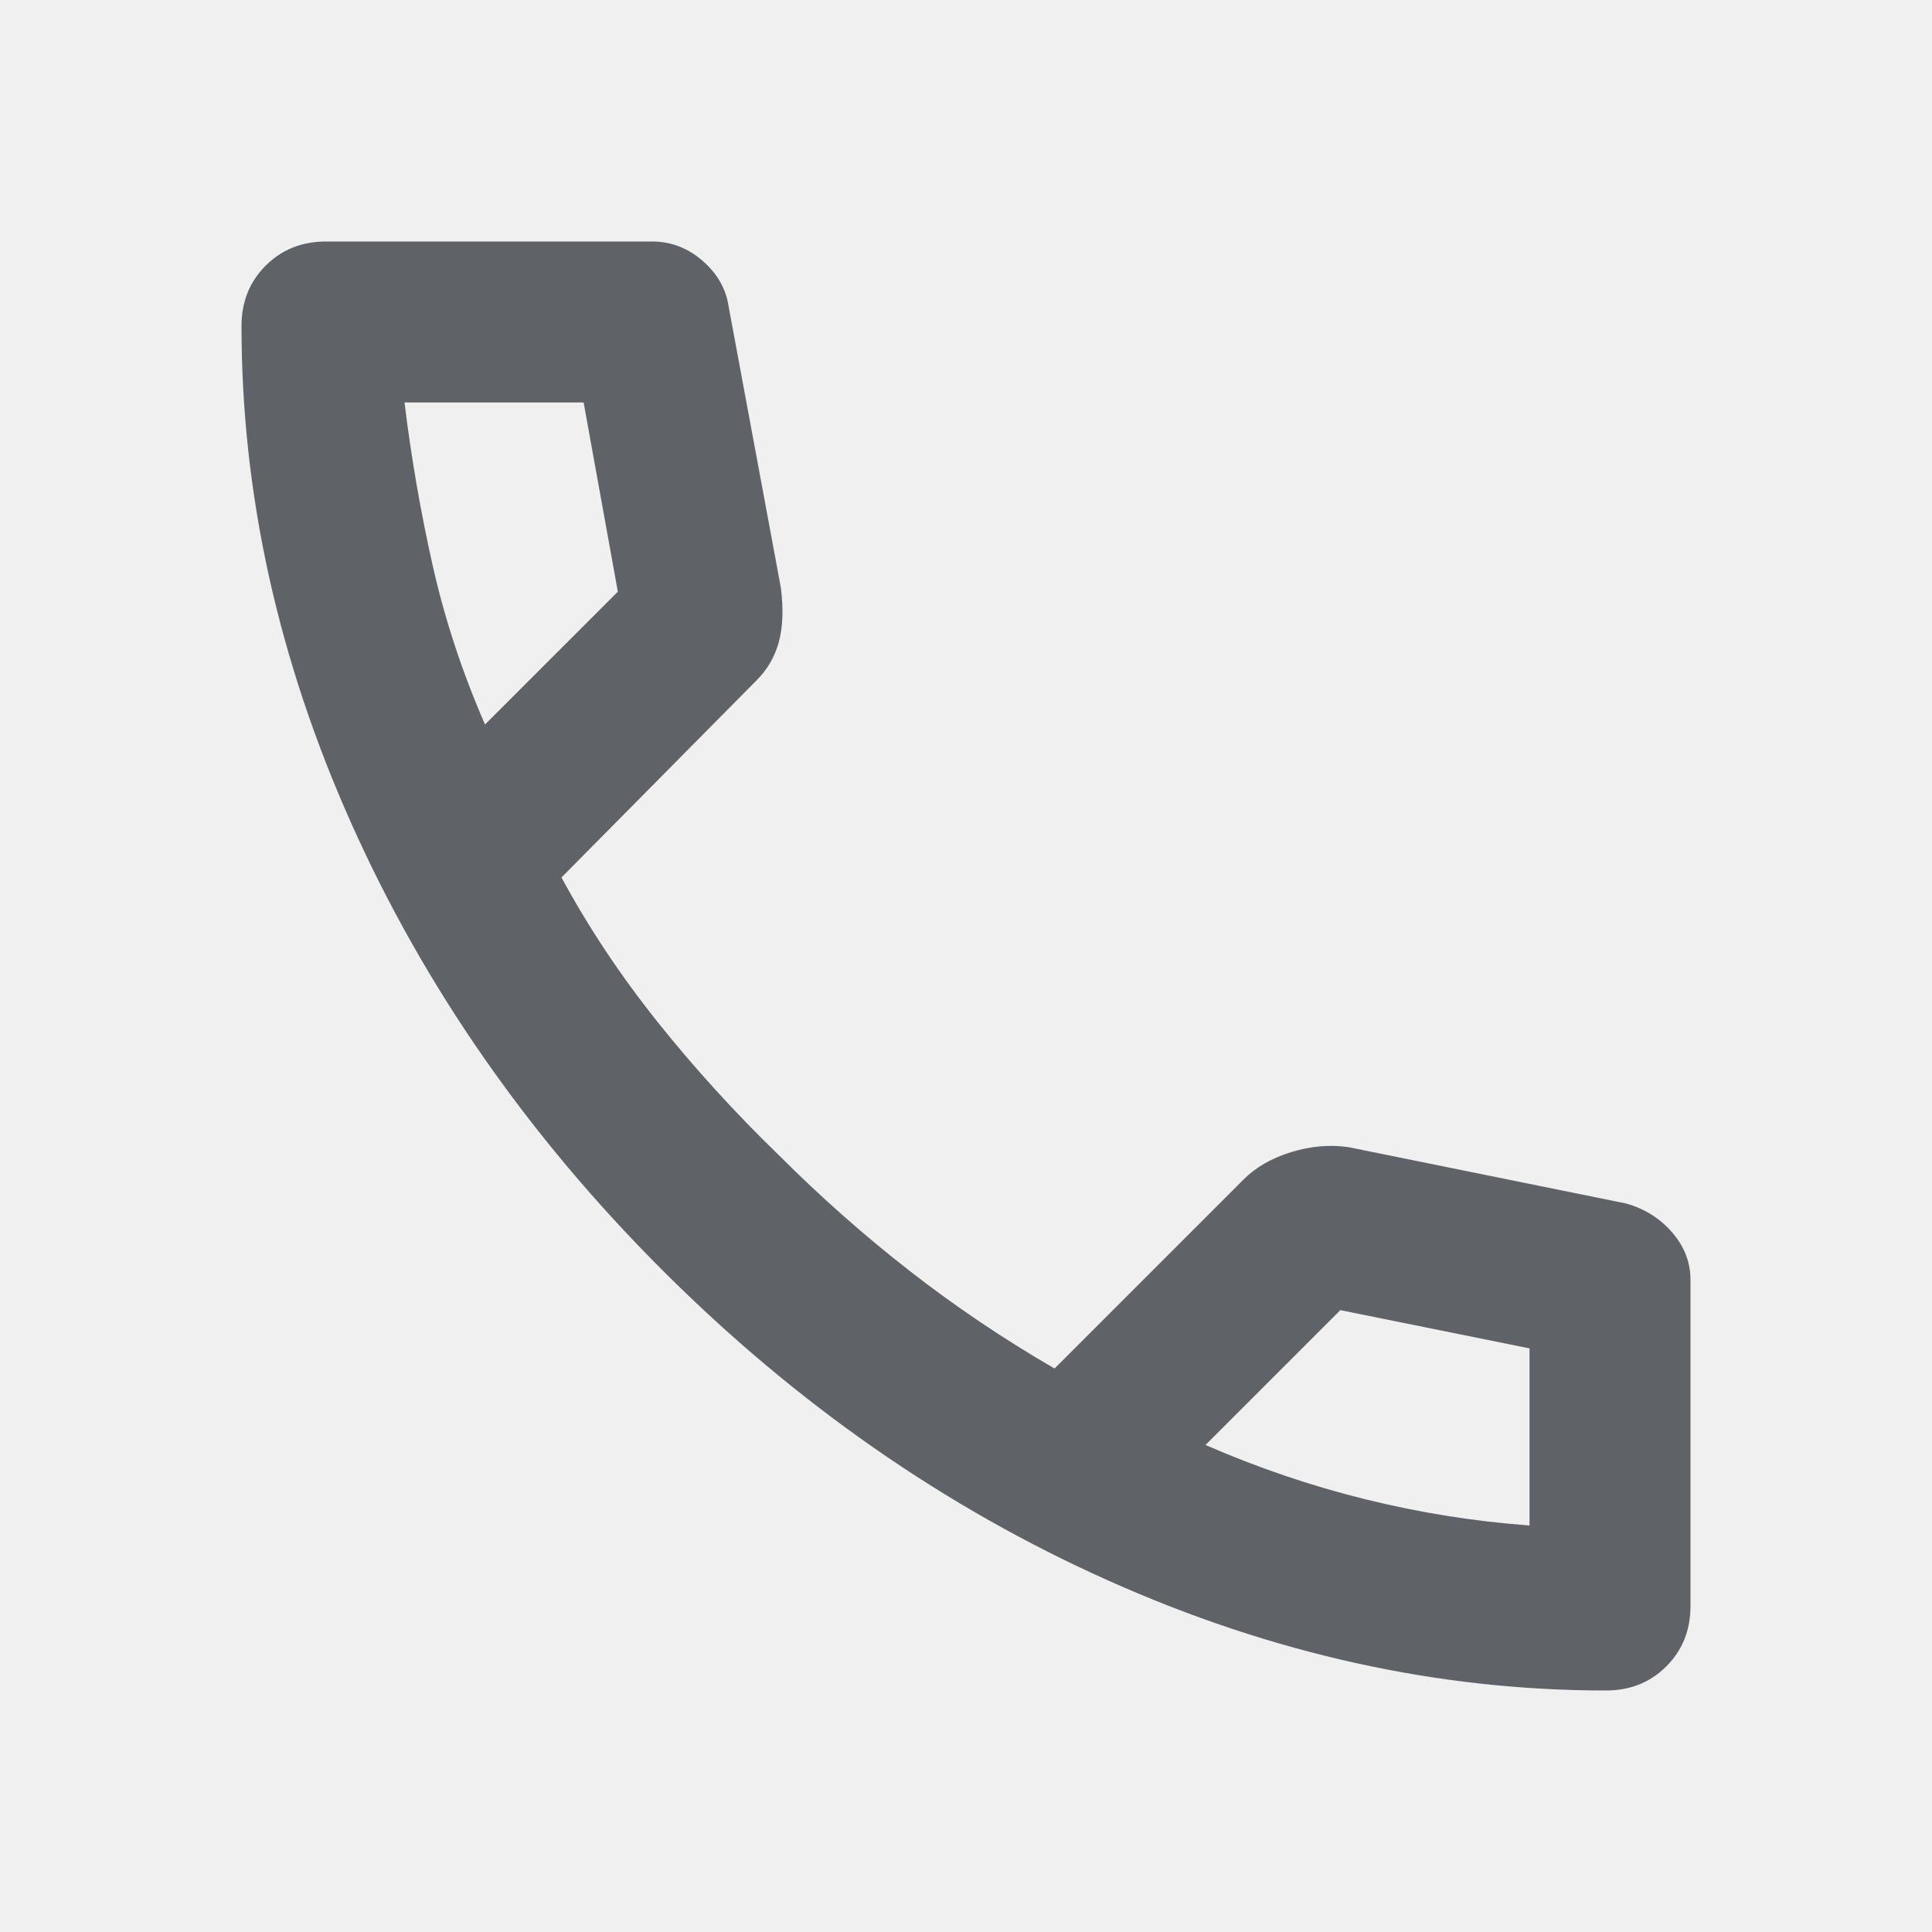
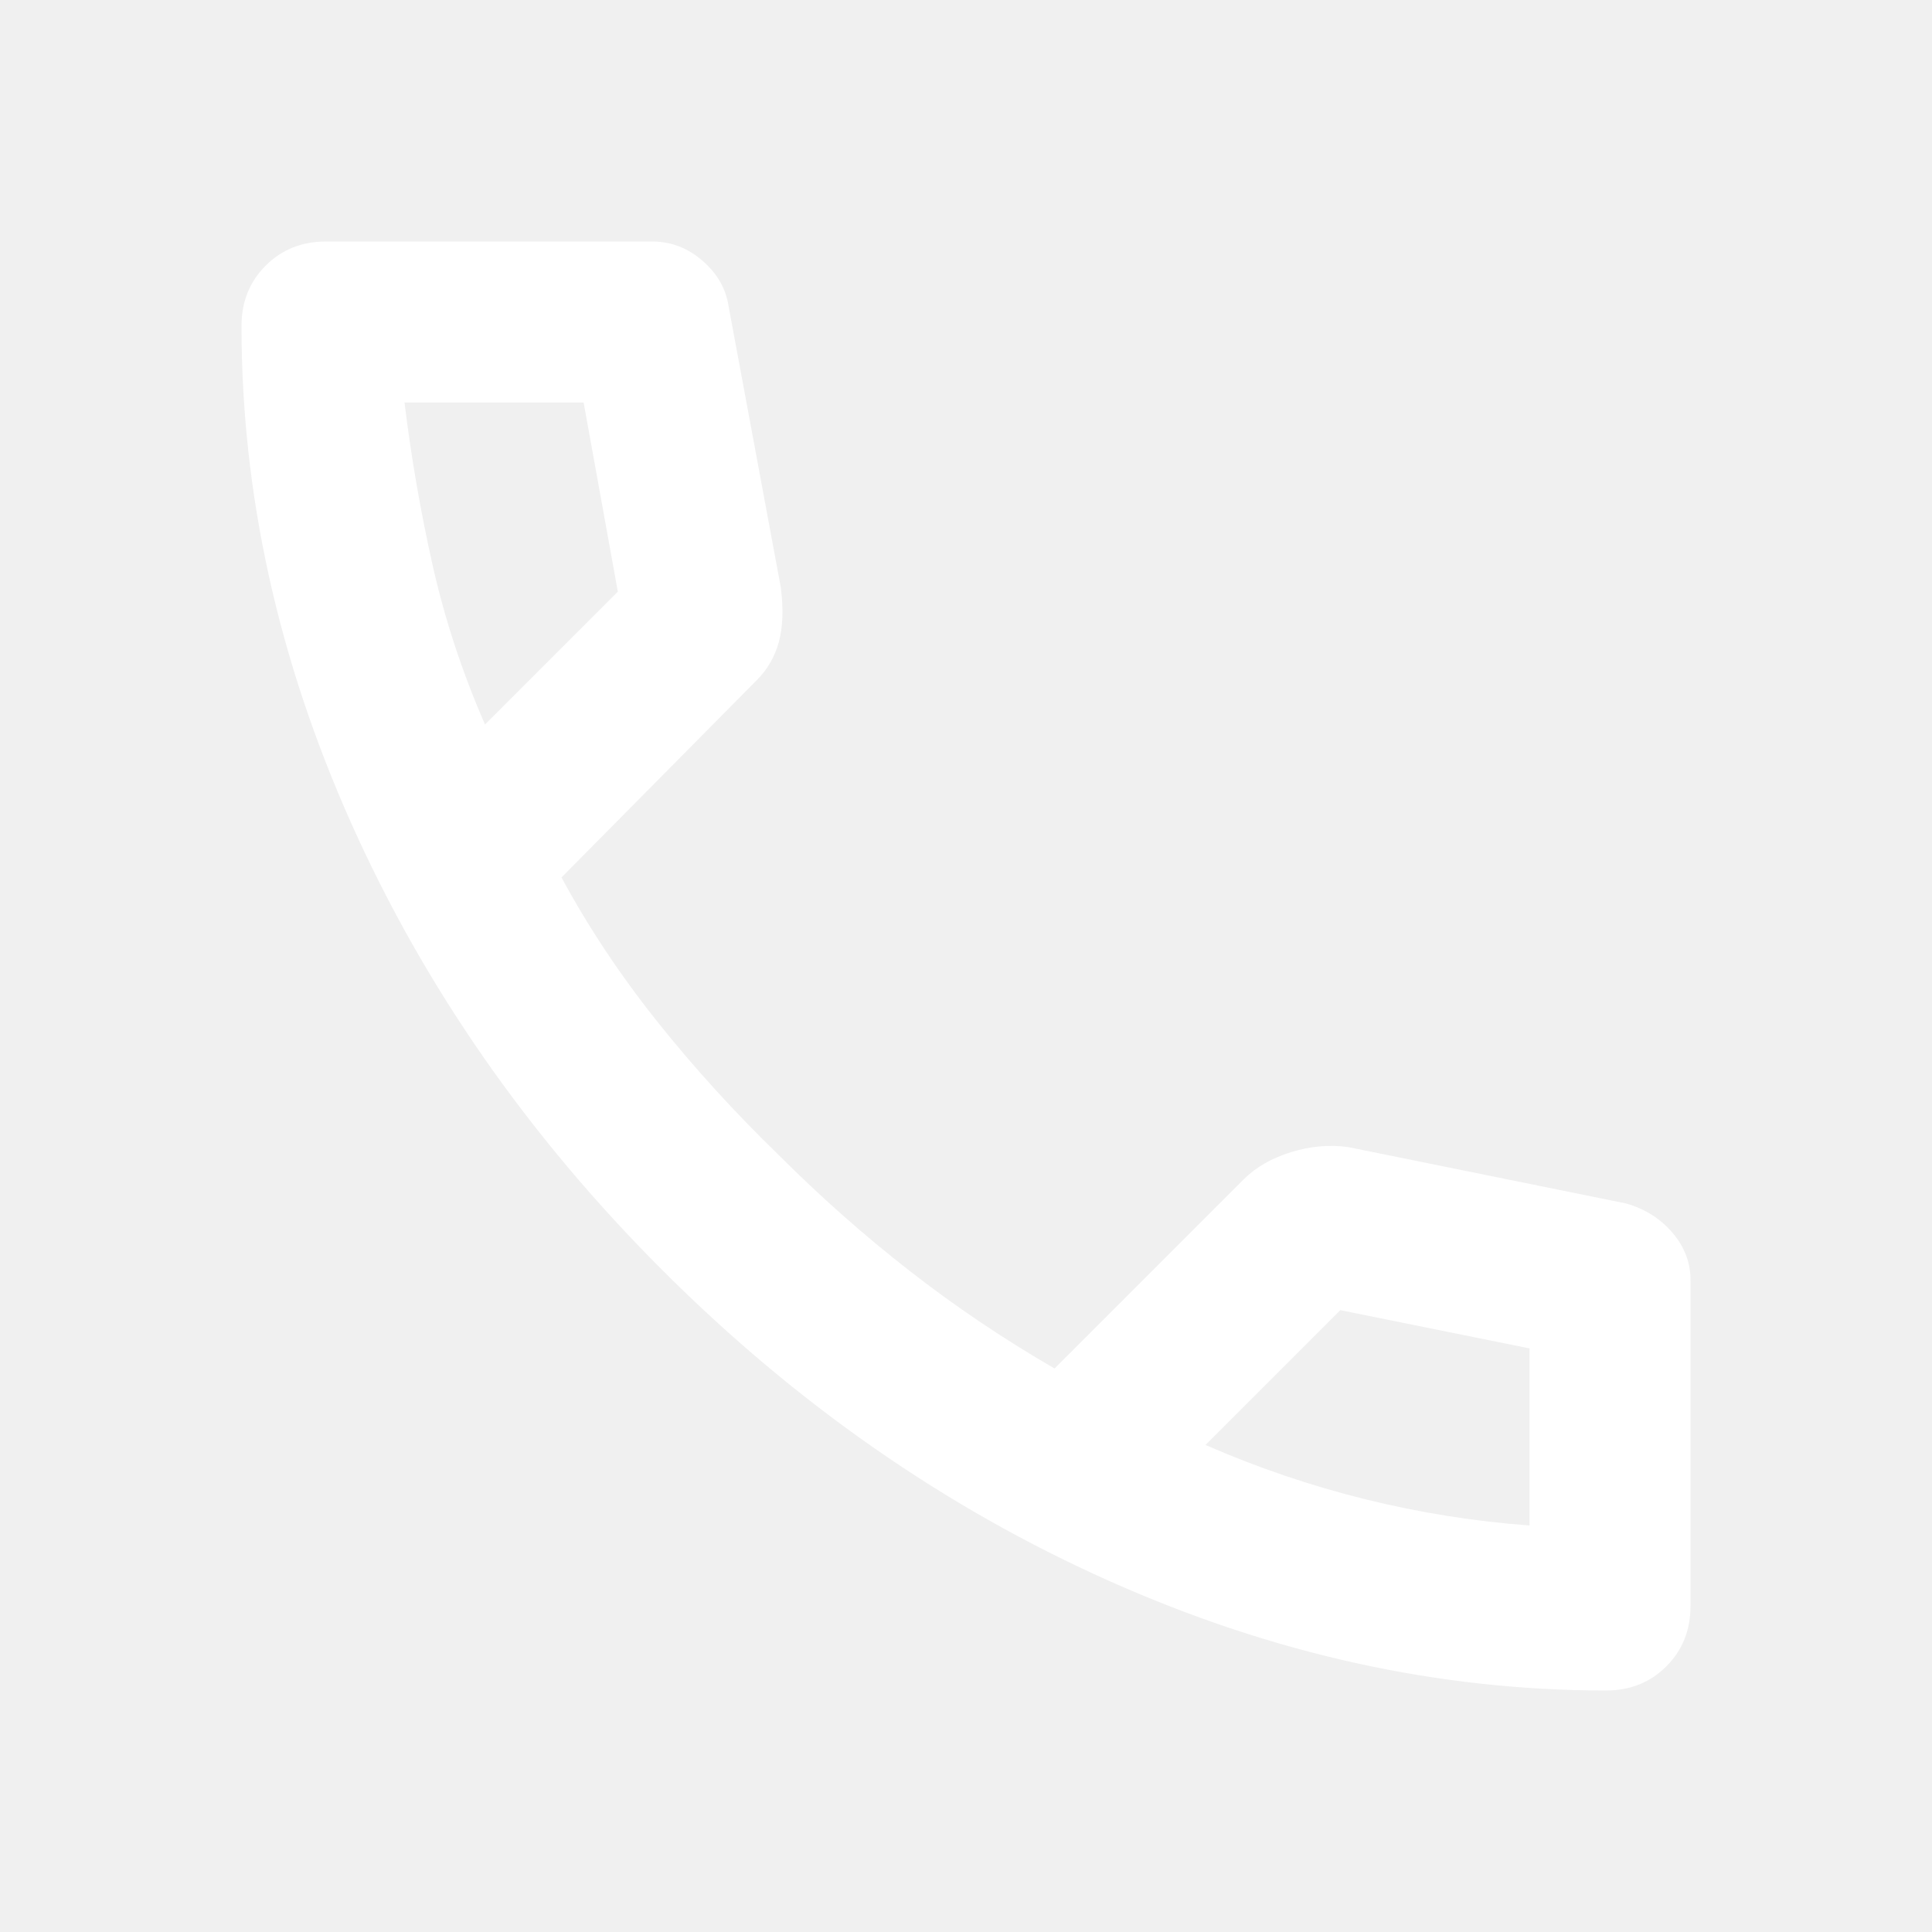
- <svg xmlns="http://www.w3.org/2000/svg" height="24px" viewBox="0 -960 960 960" width="24px" fill="#5f6368">
+ <svg xmlns="http://www.w3.org/2000/svg" height="24px" viewBox="0 -960 960 960" width="24px" fill="#FFFFFF">
  <path d="M798-120q-125 0-247-54.5T329-329Q229-429 174.5-551T120-798q0-18 12-30t30-12h162q14 0 25 9.5t13 22.5l26 140q2 16-1 27t-11 19l-97 98q20 37 47.5 71.5T387-386q31 31 65 57.5t72 48.5l94-94q9-9 23.5-13.5T670-390l138 28q14 4 23 14.5t9 23.5v162q0 18-12 30t-30 12ZM241-600l66-66-17-94h-89q5 41 14 81t26 79Zm358 358q39 17 79.5 27t81.5 13v-88l-94-19-67 67ZM241-600Zm358 358Z" />
</svg>
